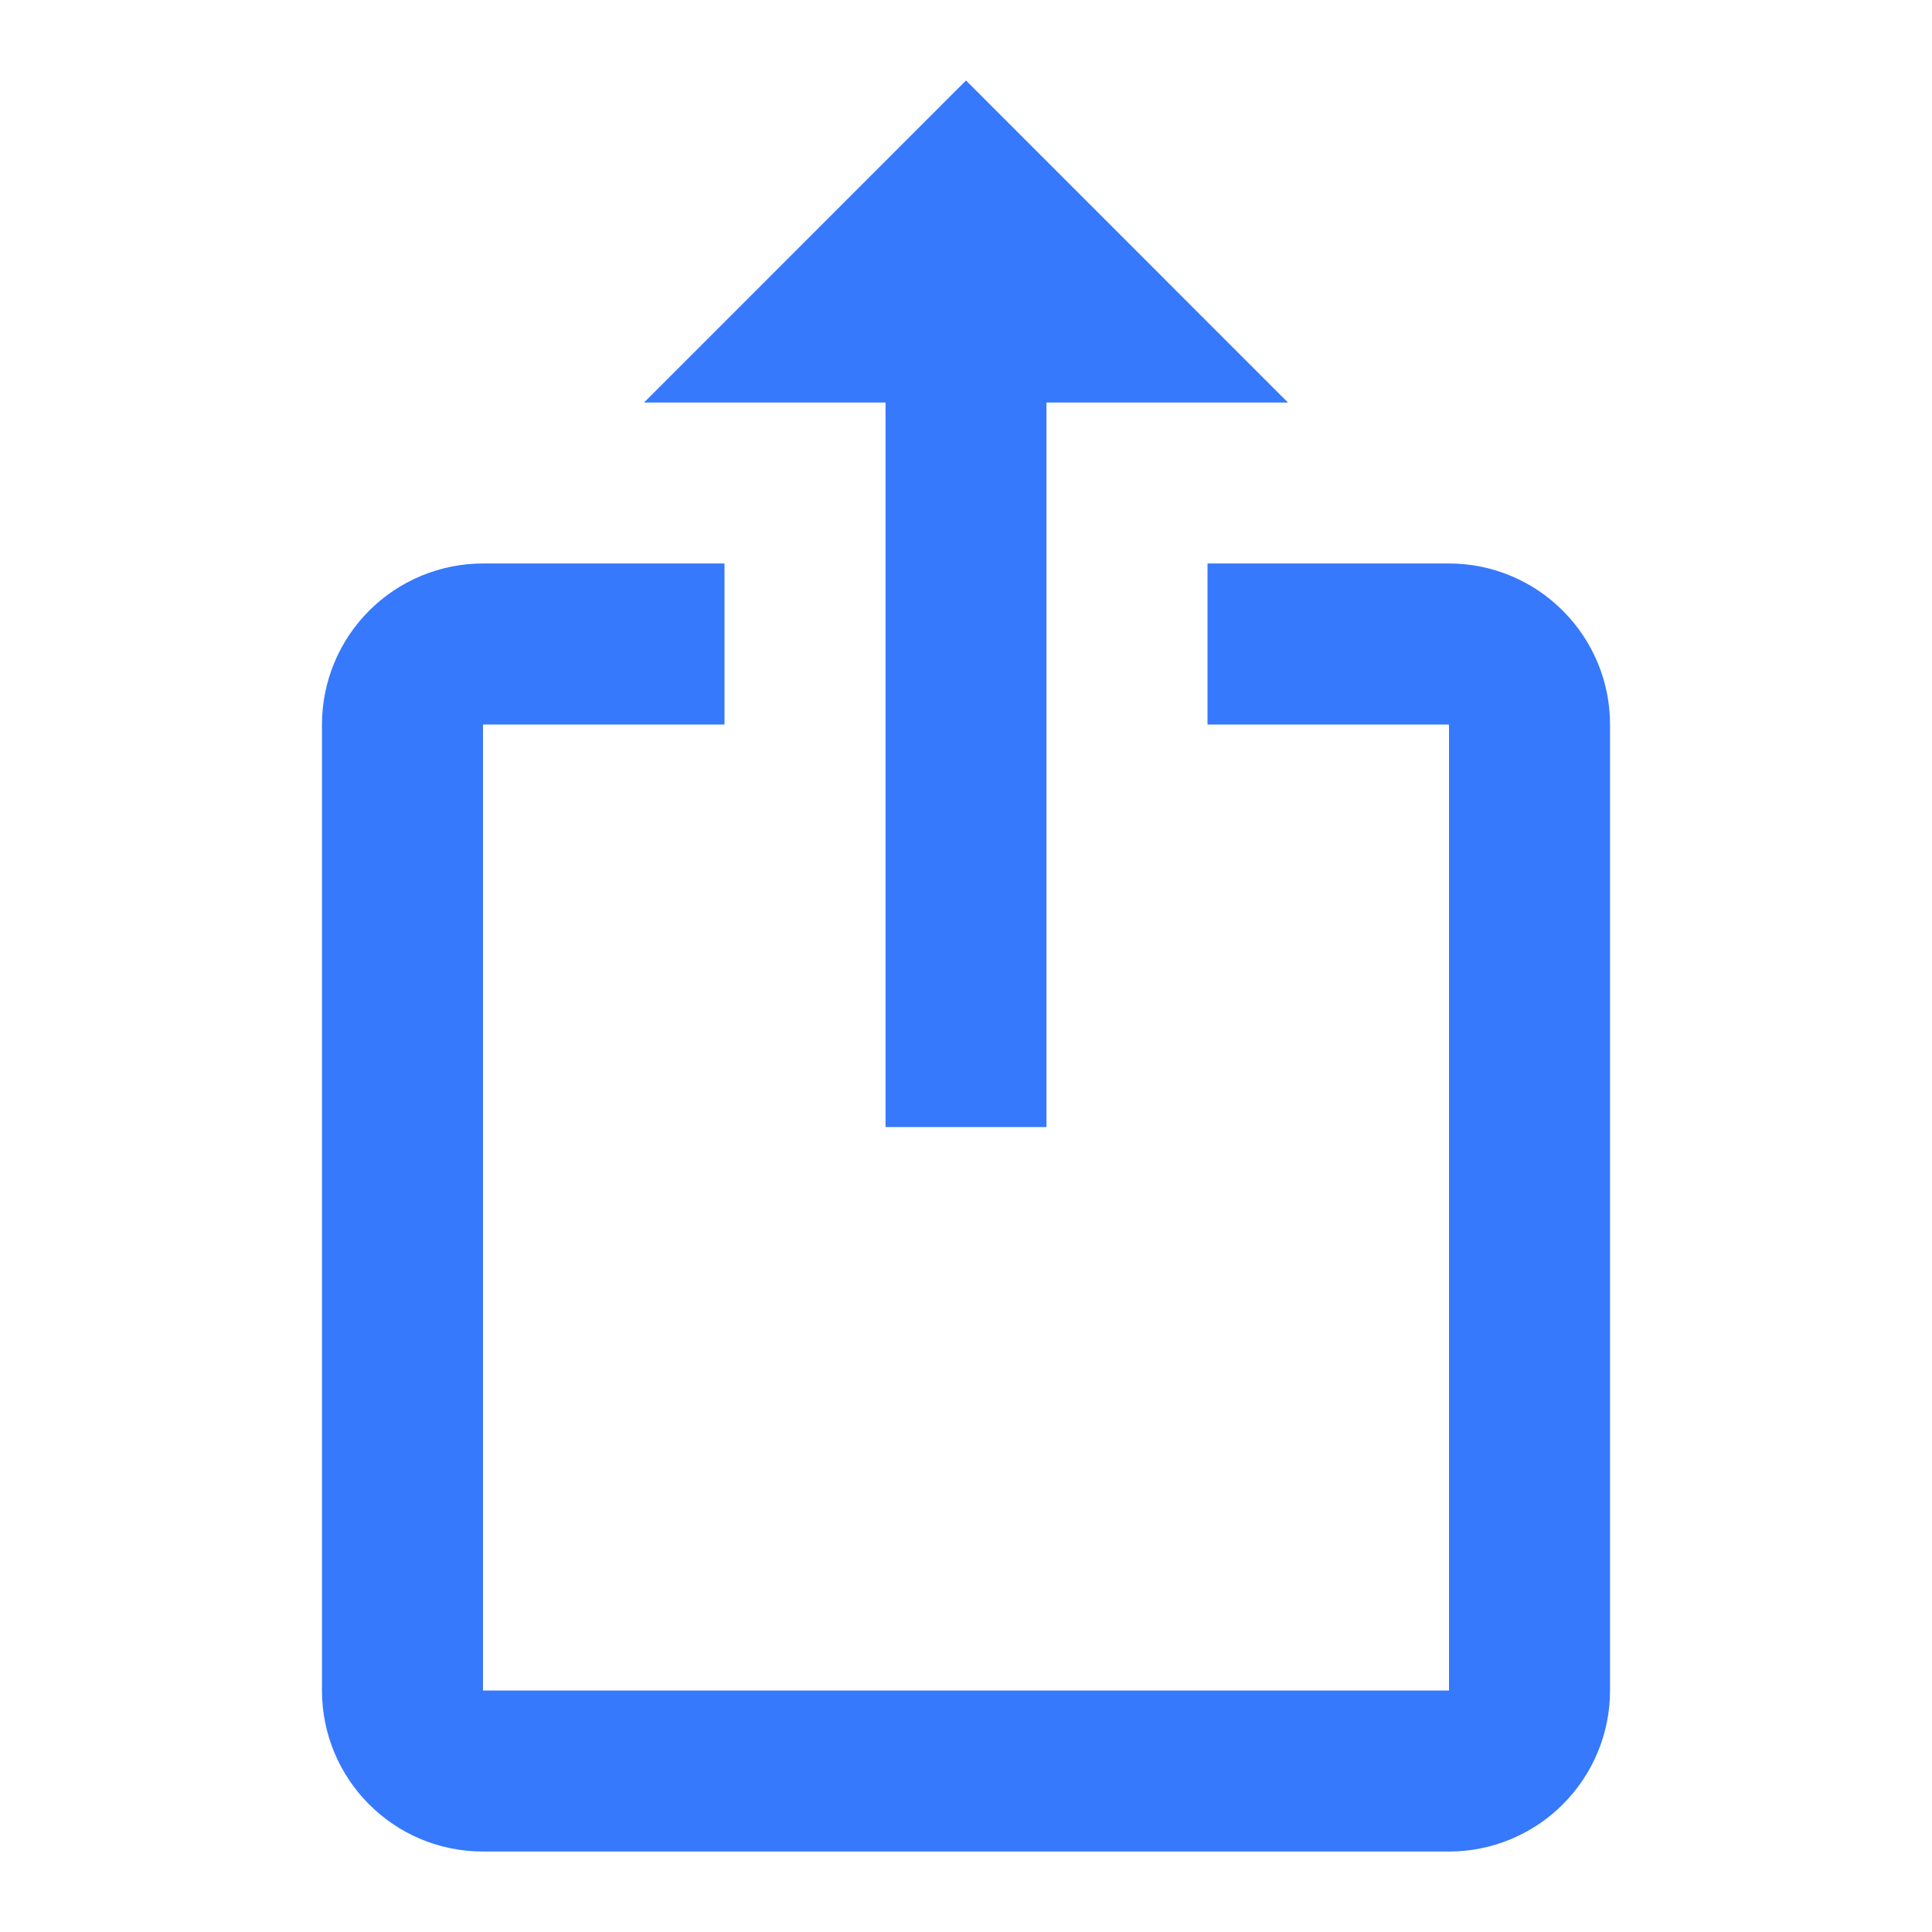
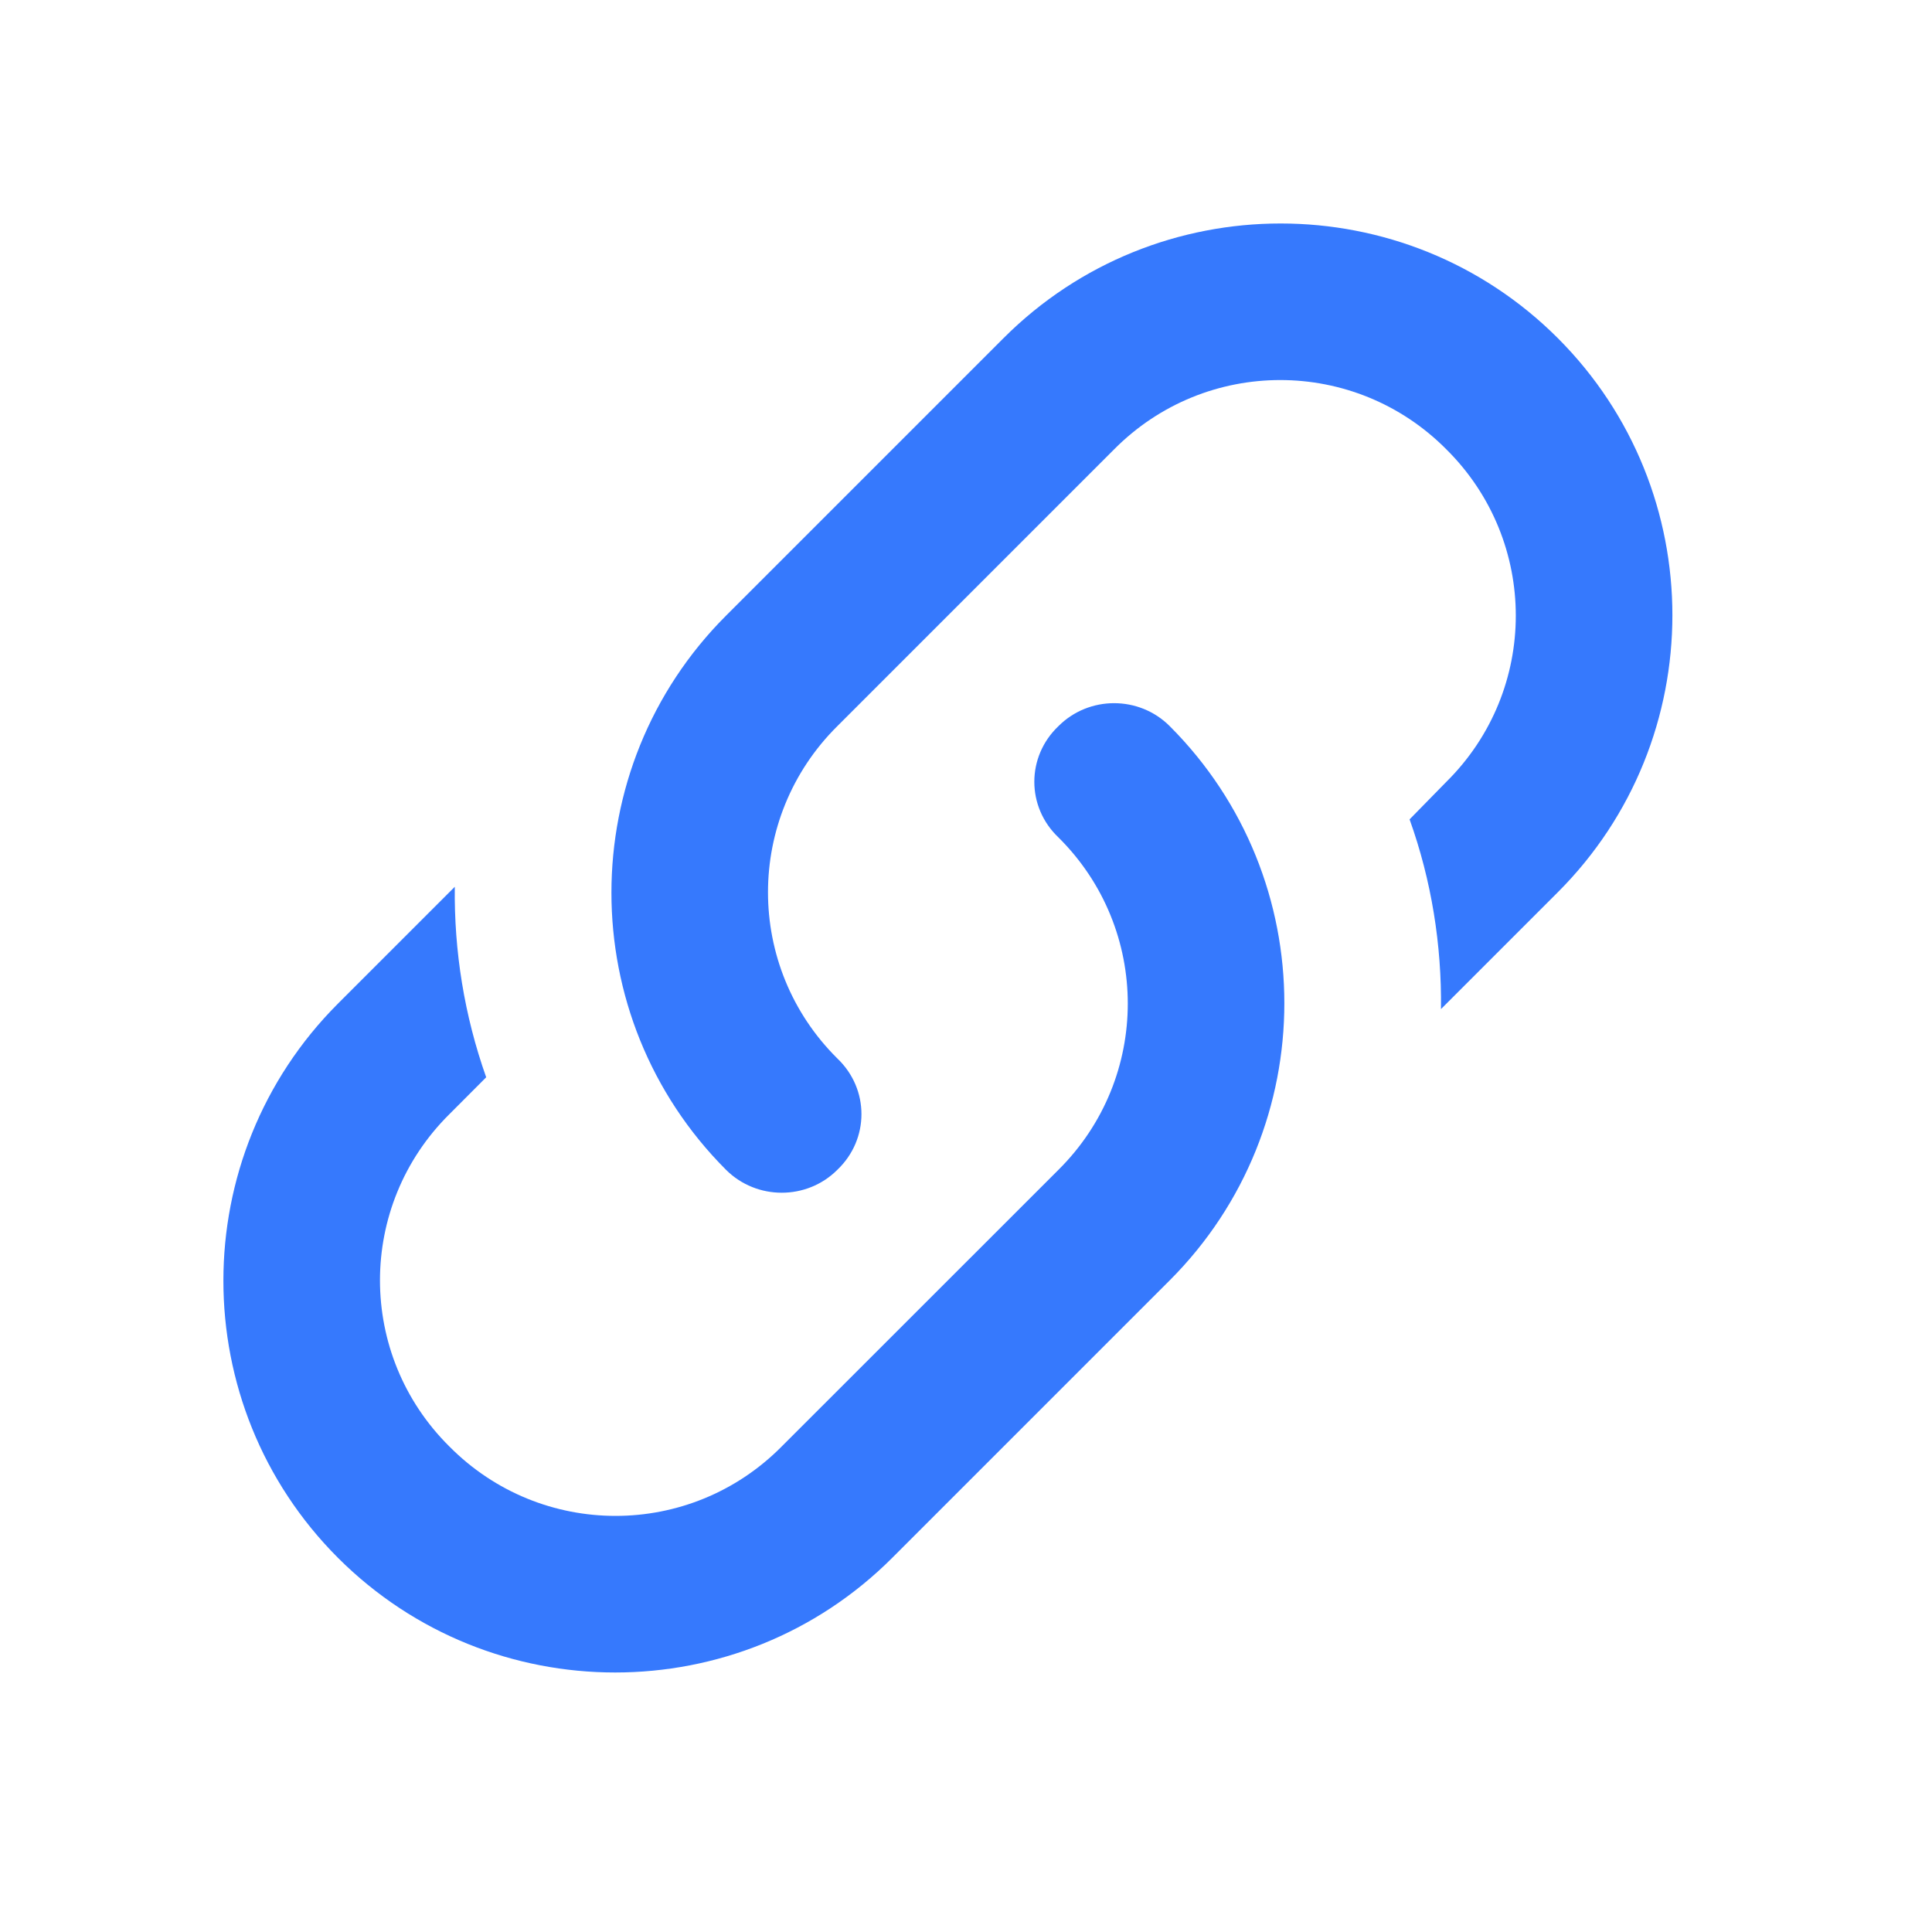
<svg xmlns="http://www.w3.org/2000/svg" width="20" height="20" viewBox="0 0 20 20" fill="none">
-   <path d="M10 0.833L6.667 4.167H9.167V11.667H10.833V4.167H13.333M15 19.167H5C4.075 19.167 3.333 18.417 3.333 17.5V7.5C3.333 7.058 3.509 6.634 3.821 6.322C4.134 6.009 4.558 5.833 5 5.833H7.5V7.5H5V17.5H15V7.5H12.5V5.833H15C15.442 5.833 15.866 6.009 16.178 6.322C16.491 6.634 16.667 7.058 16.667 7.5V17.5C16.667 17.942 16.491 18.366 16.178 18.679C15.866 18.991 15.442 19.167 15 19.167Z" fill="#3679FD" />
+   <path d="M8.668 10.957C9.001 11.274 9.001 11.793 8.668 12.11C8.352 12.426 7.833 12.426 7.516 12.11C5.934 10.527 5.934 7.955 7.516 6.373L10.389 3.5C11.971 1.918 14.543 1.918 16.126 3.5C17.708 5.082 17.708 7.655 16.126 9.237L14.917 10.446C14.925 9.781 14.819 9.115 14.592 8.482L14.973 8.093C15.931 7.144 15.931 5.602 14.973 4.652C14.024 3.695 12.482 3.695 11.533 4.652L8.668 7.517C7.711 8.466 7.711 10.008 8.668 10.957ZM10.957 7.517C11.273 7.2 11.793 7.2 12.109 7.517C13.691 9.099 13.691 11.671 12.109 13.254L9.236 16.127C7.654 17.709 5.082 17.709 3.499 16.127C1.917 14.544 1.917 11.972 3.499 10.389L4.708 9.18C4.7 9.846 4.806 10.511 5.033 11.152L4.652 11.534C3.694 12.483 3.694 14.025 4.652 14.974C5.601 15.932 7.143 15.932 8.092 14.974L10.957 12.11C11.914 11.16 11.914 9.618 10.957 8.669C10.624 8.353 10.624 7.833 10.957 7.517Z" fill="#3679FD" />
</svg>
